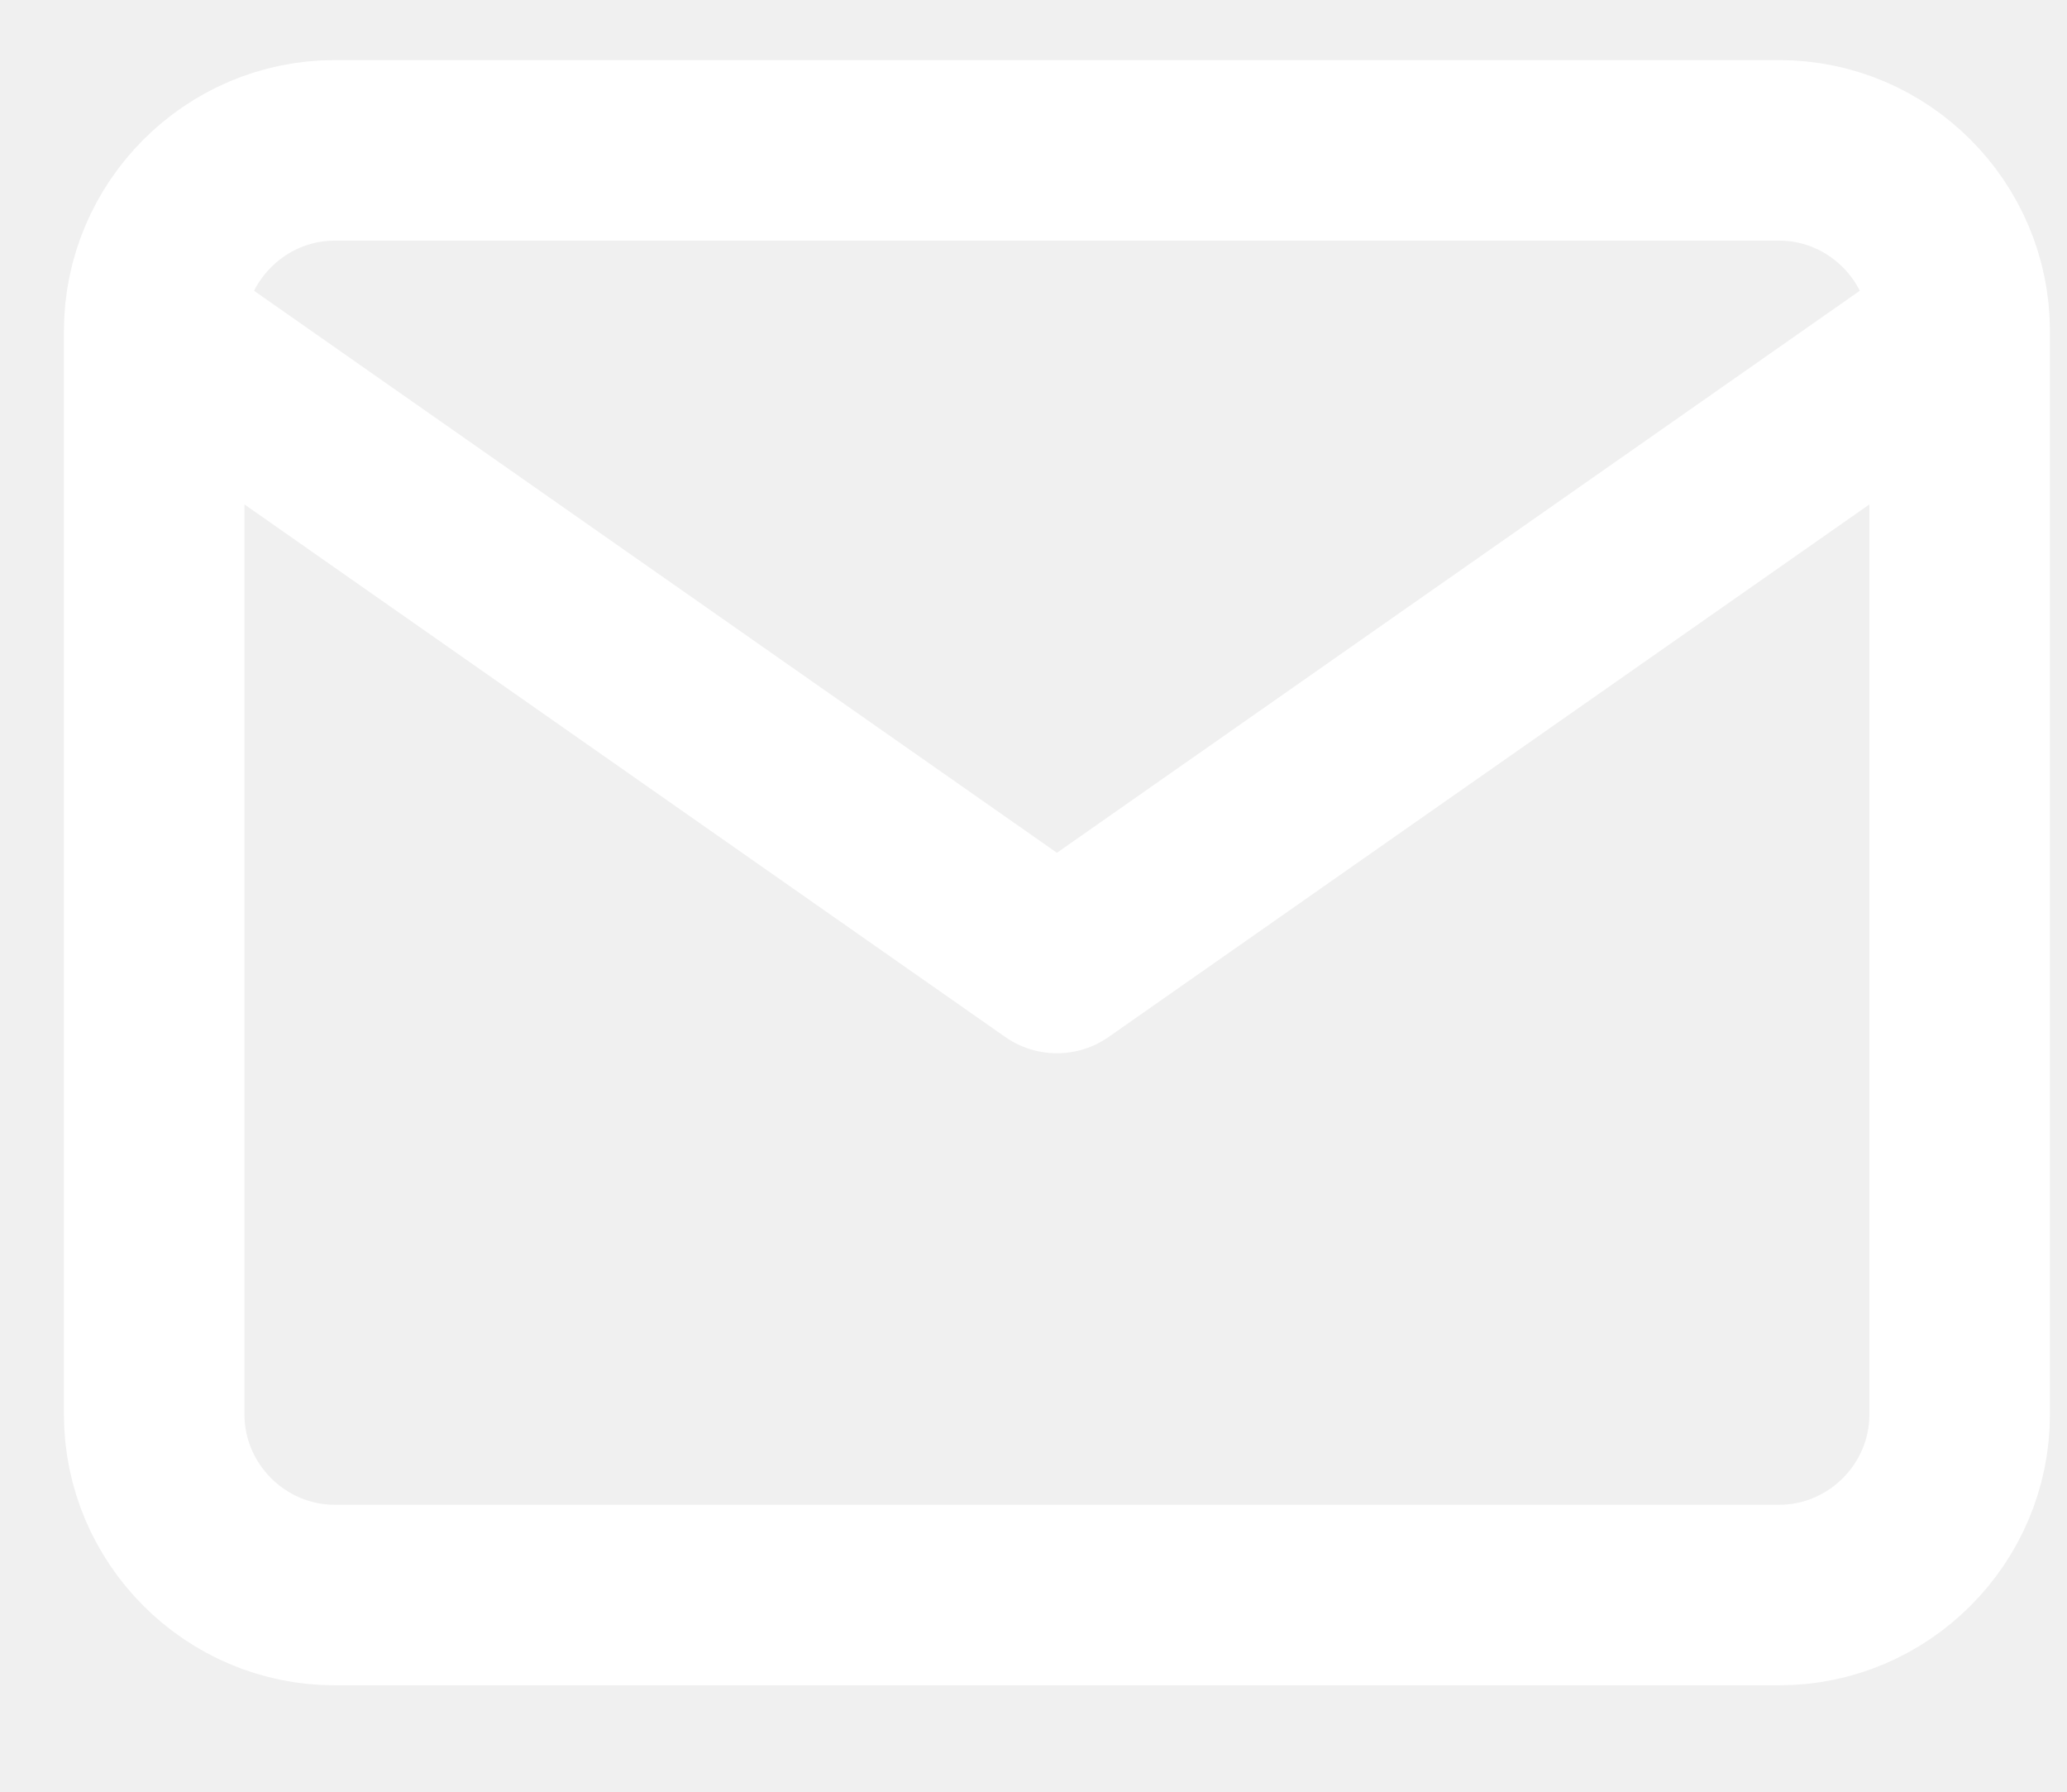
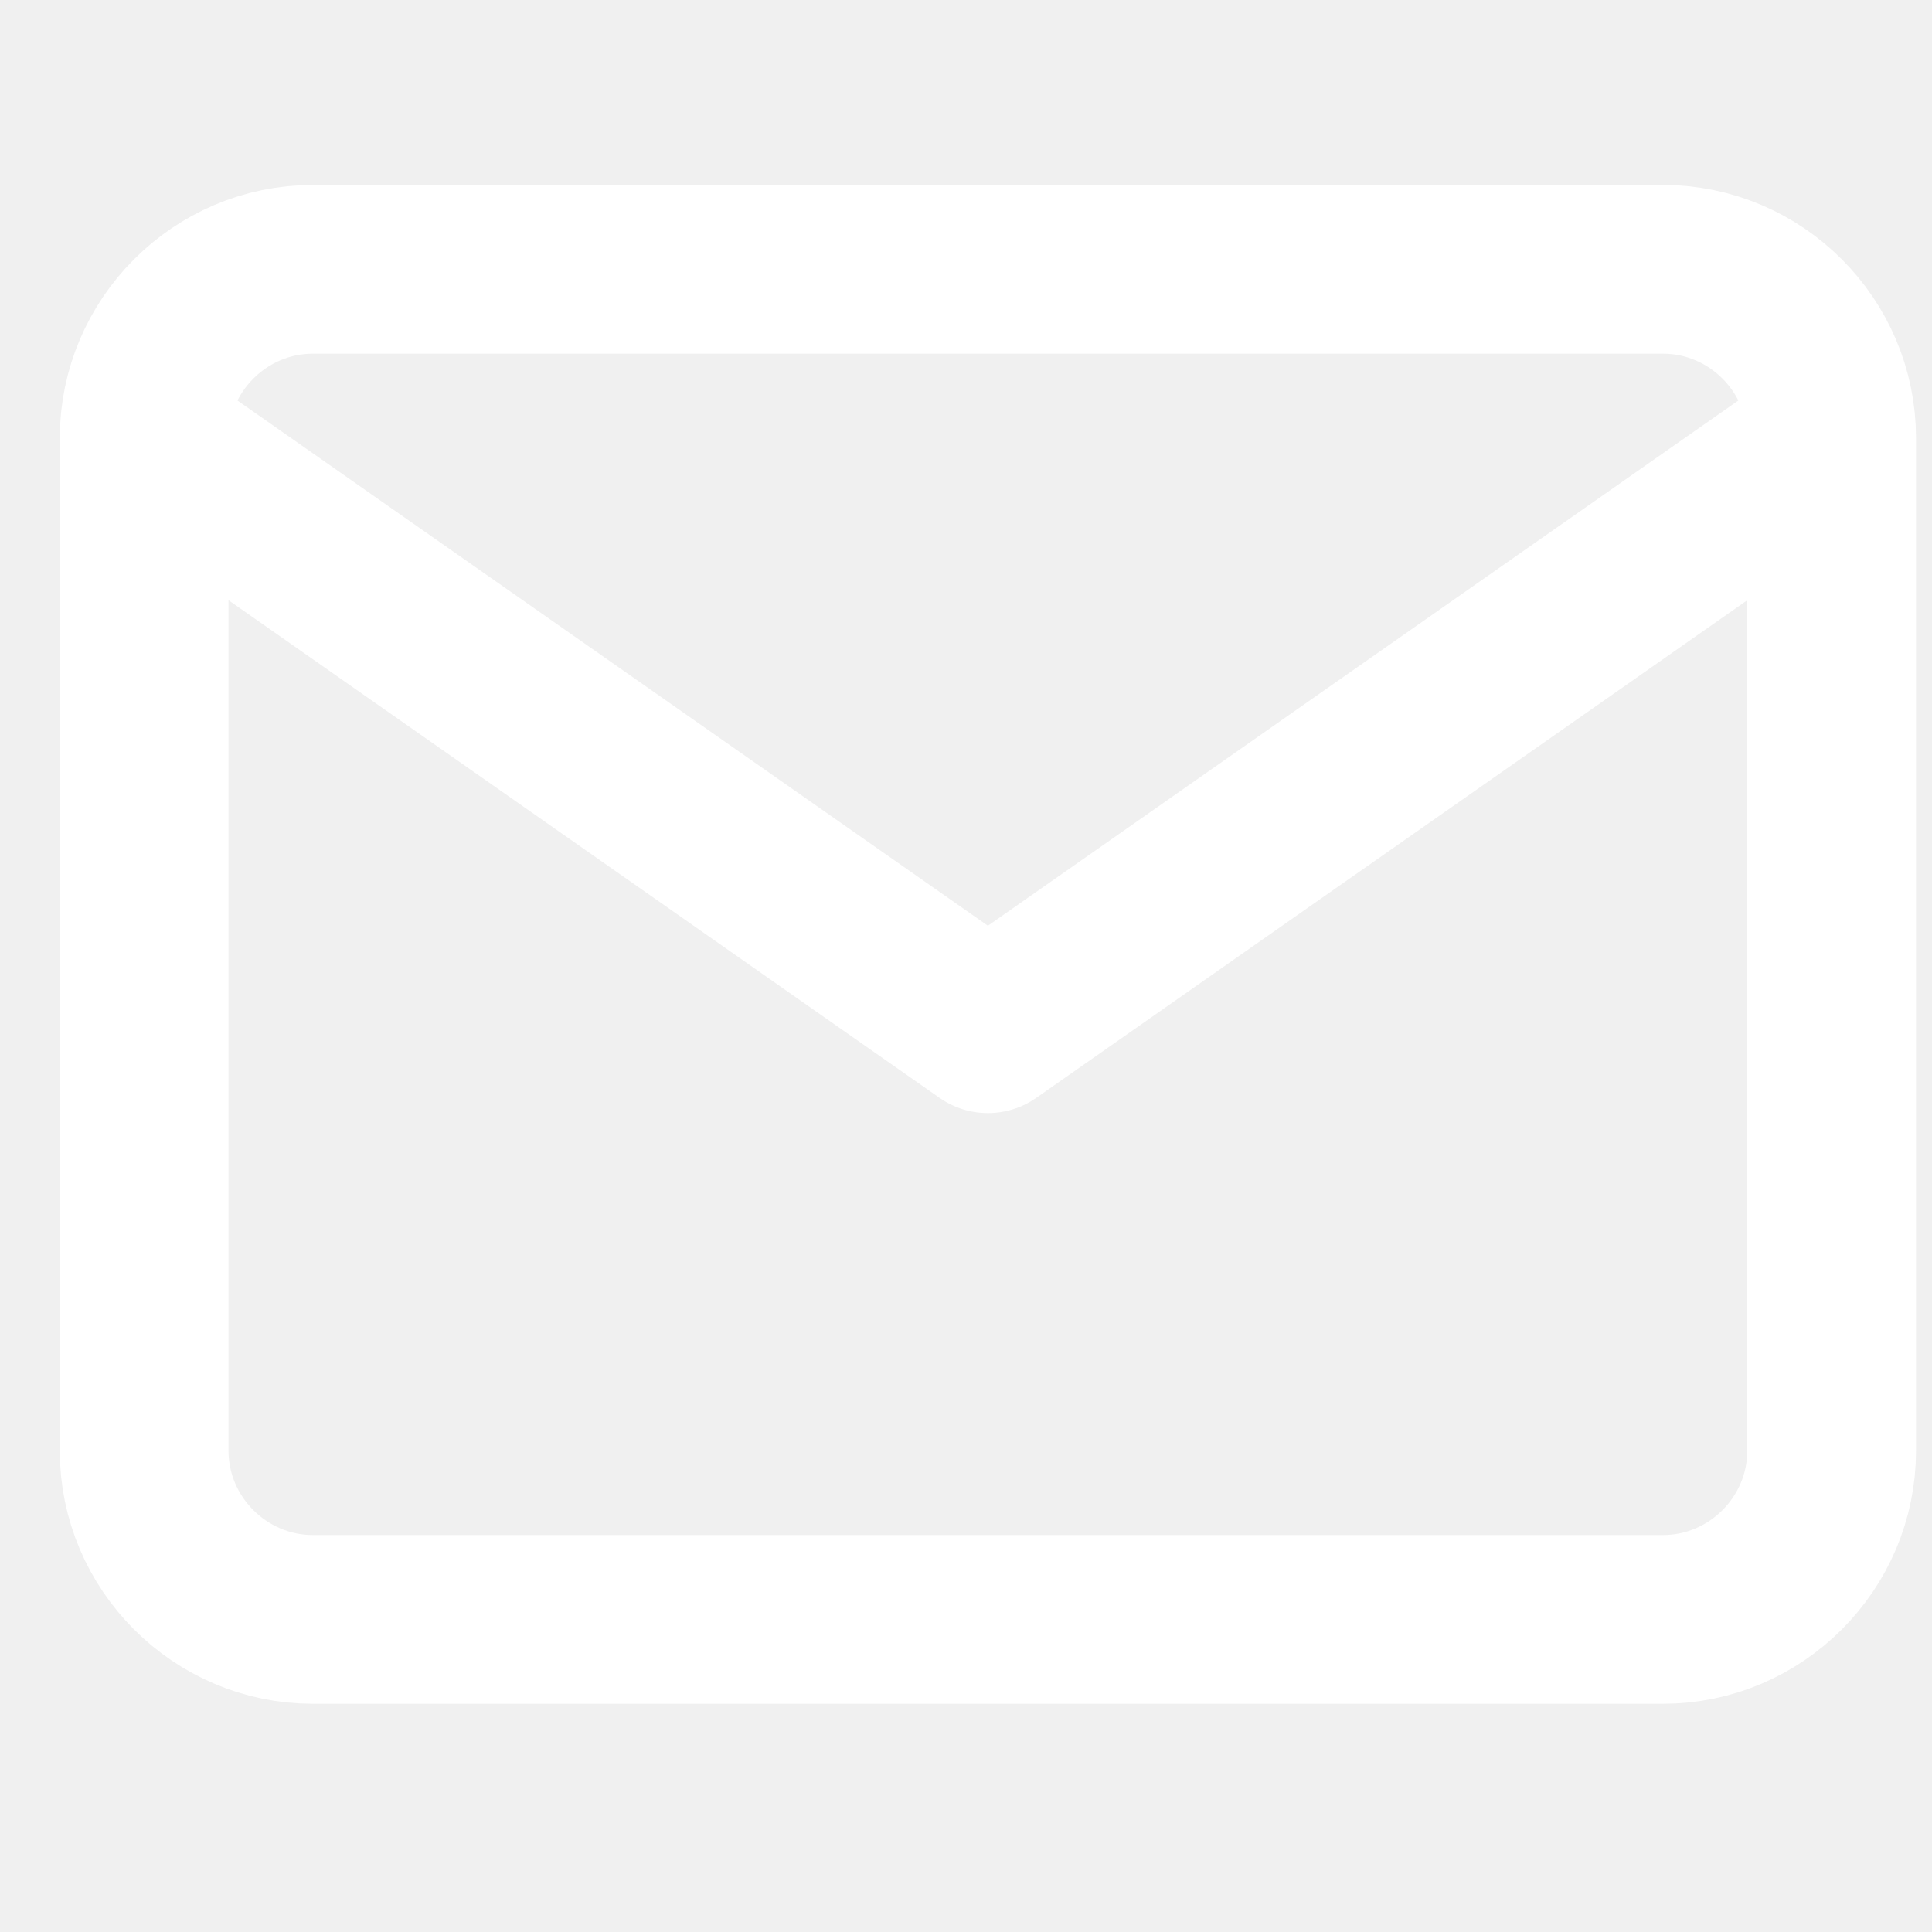
- <svg xmlns="http://www.w3.org/2000/svg" width="15" height="13" viewBox="0 0 15 13" fill="none">
+ <svg xmlns="http://www.w3.org/2000/svg" width="14" height="14" viewBox="0 0 15 13" fill="none">
  <path d="M14.221 2.402C14.221 1.681 13.632 1.091 12.911 1.091H2.429C1.709 1.091 1.119 1.681 1.119 2.402M14.221 2.402V10.263C14.221 10.983 13.632 11.573 12.911 11.573H2.429C1.709 11.573 1.119 10.983 1.119 10.263V2.402M14.221 2.402L7.67 6.987L1.119 2.402" stroke="white" stroke-width="1.31" stroke-linecap="round" stroke-linejoin="round" />
</svg>
